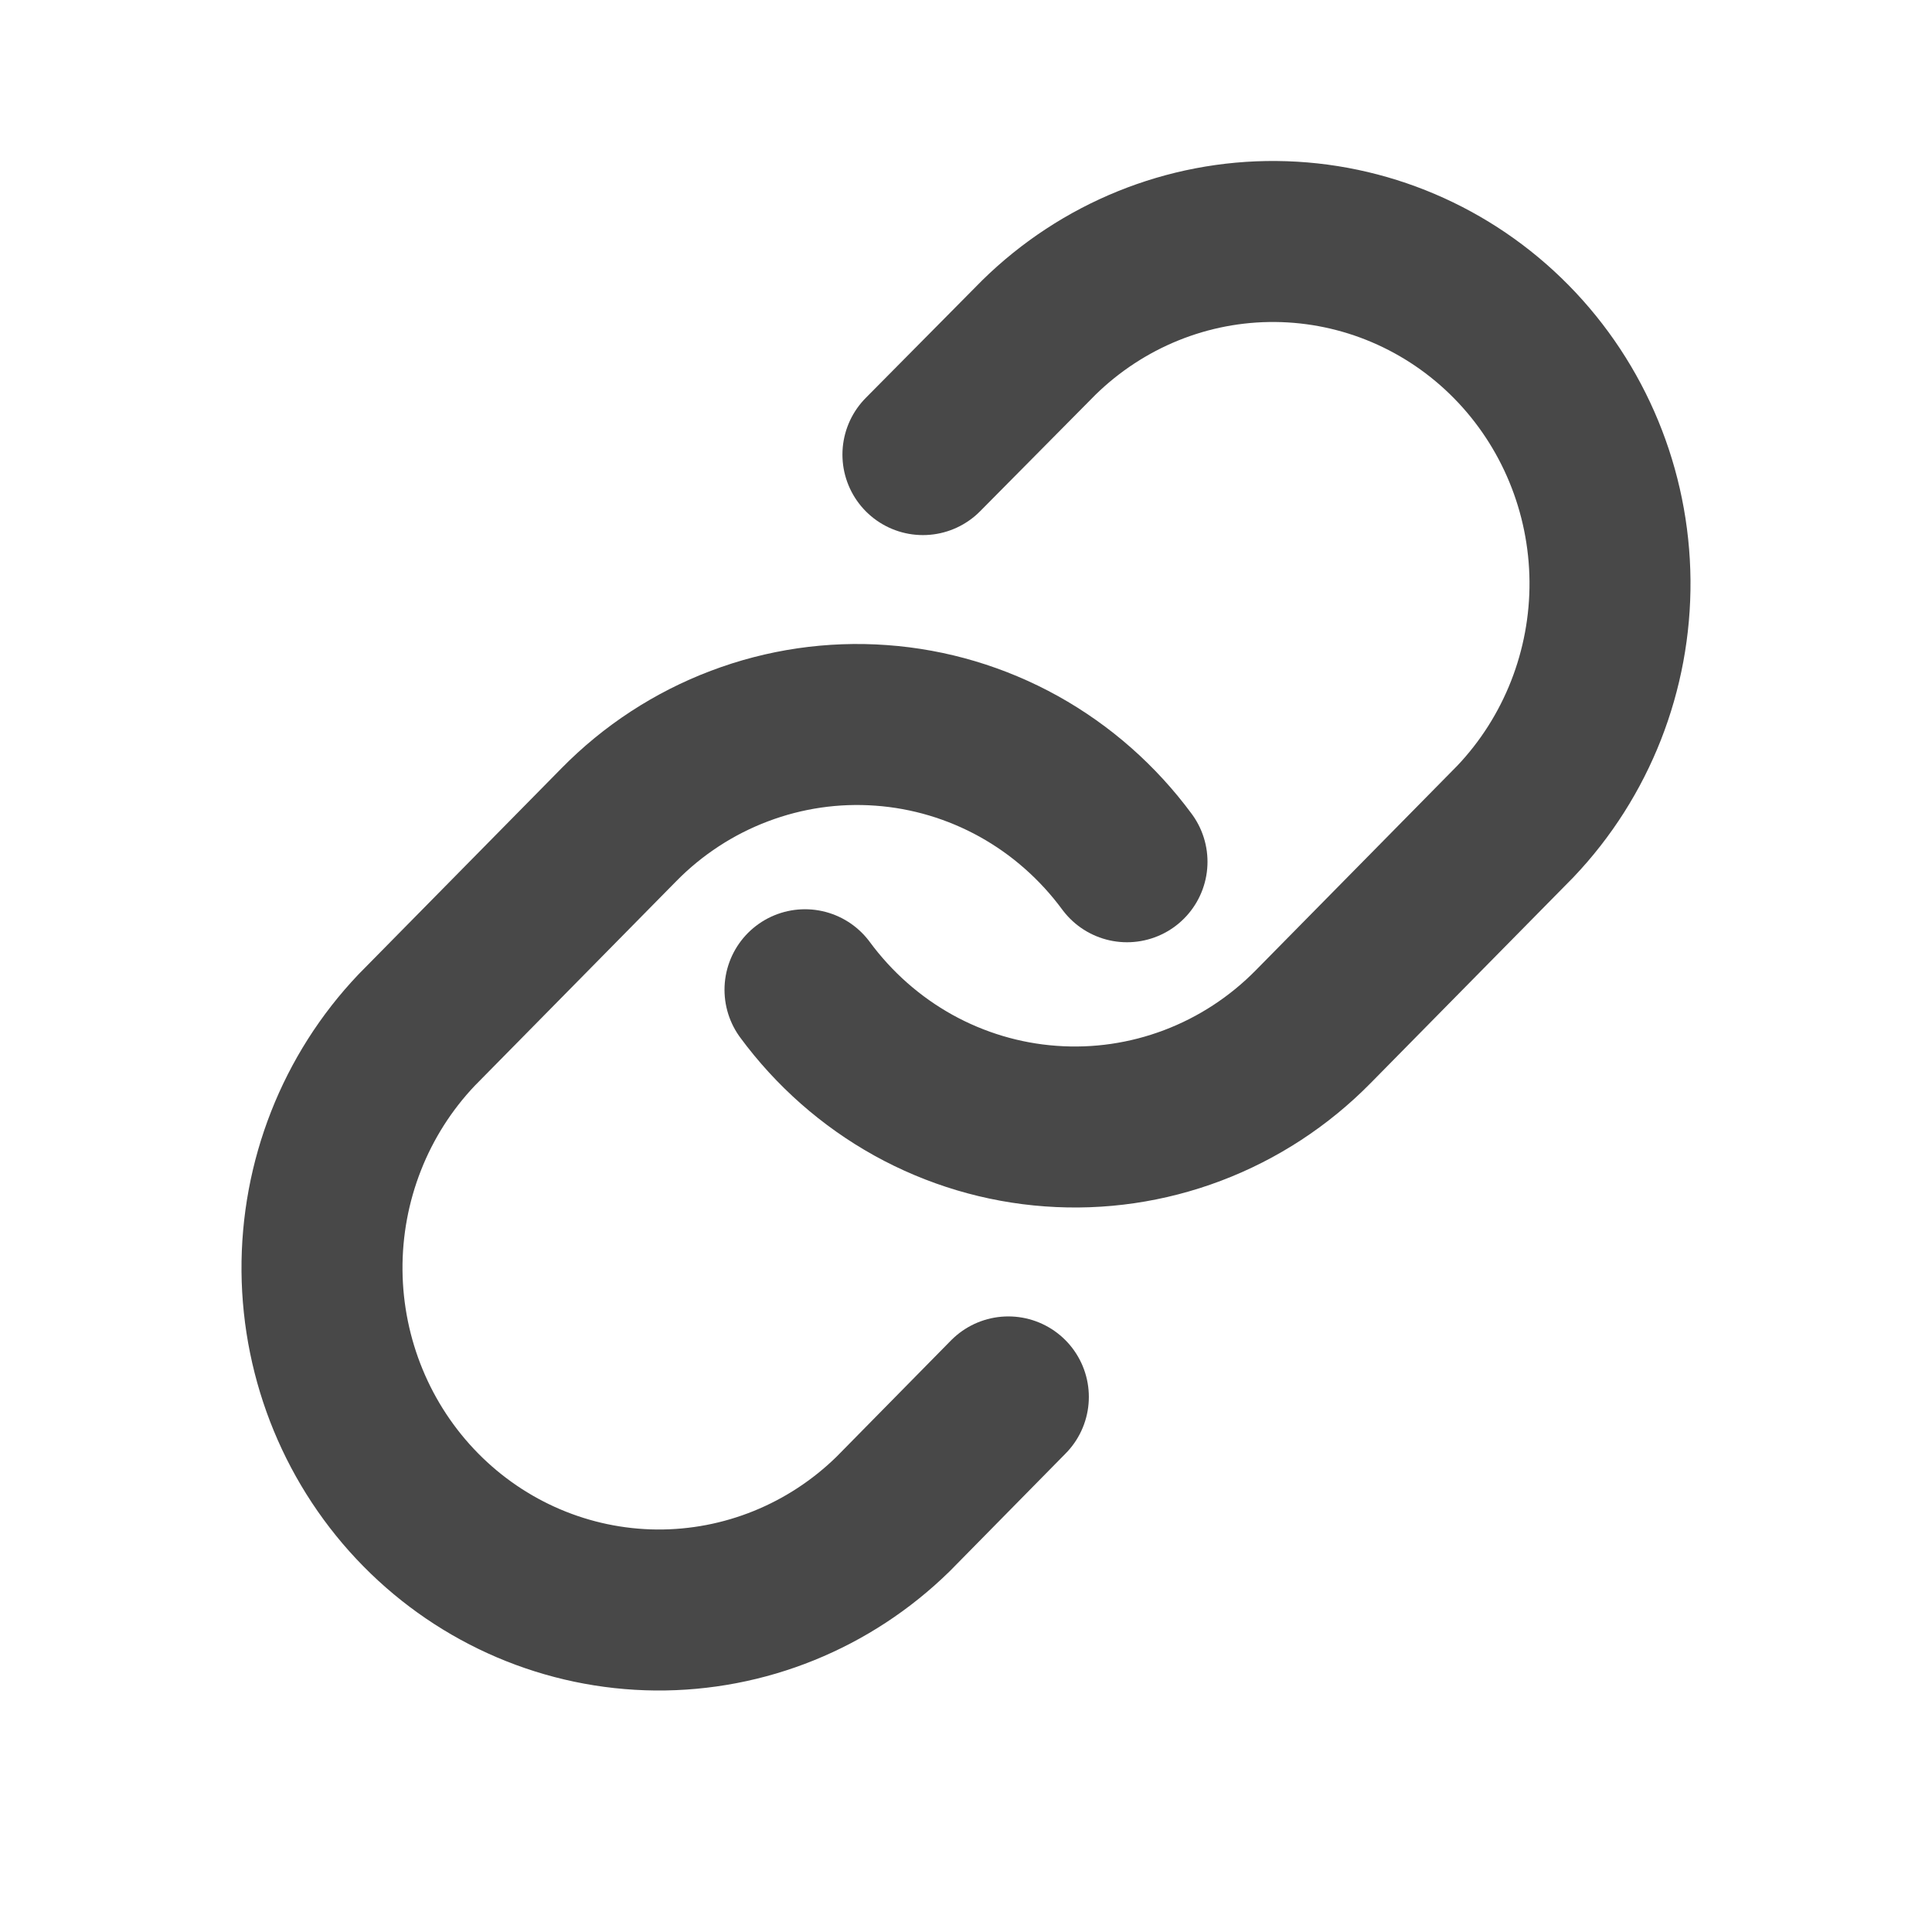
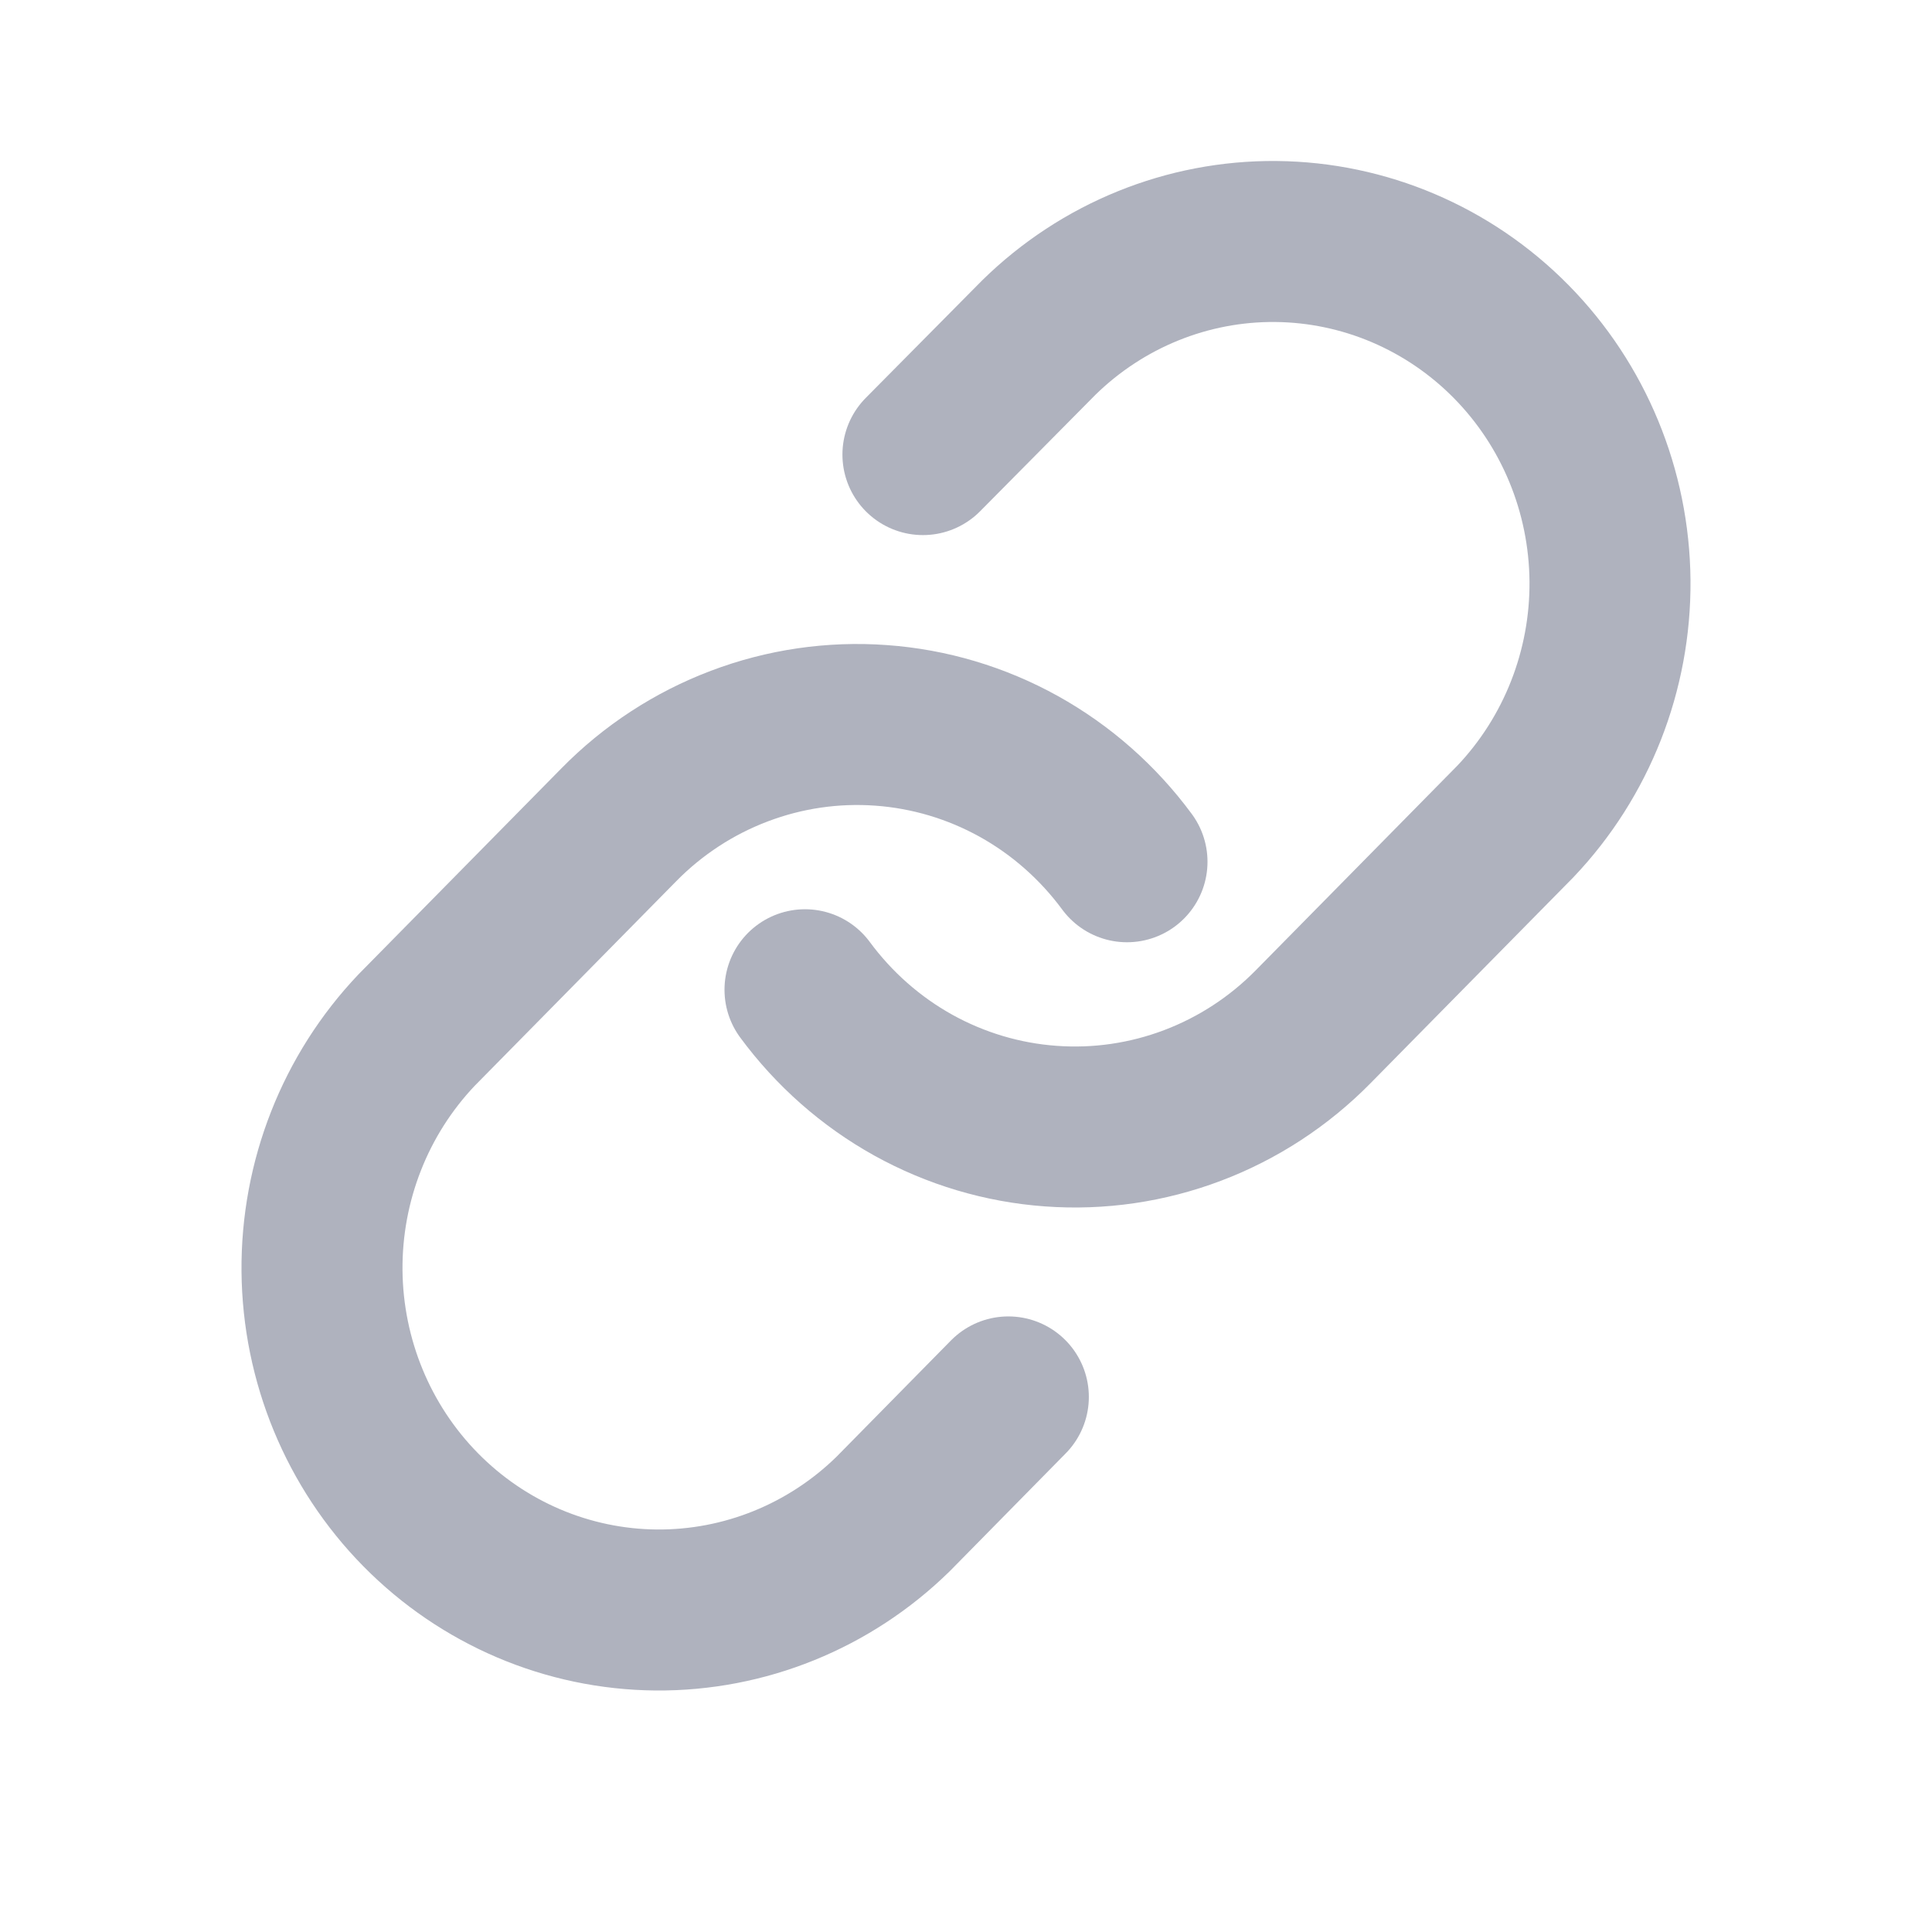
<svg xmlns="http://www.w3.org/2000/svg" width="24" height="24" viewBox="0 0 24 24" fill="none">
-   <path d="M10 12.295C10.36 12.783 10.818 13.187 11.345 13.48C11.872 13.772 12.454 13.946 13.053 13.989C13.652 14.033 14.253 13.945 14.815 13.732C15.378 13.519 15.889 13.185 16.313 12.754L18.825 10.204C19.587 9.402 20.009 8.328 20 7.214C19.99 6.099 19.55 5.033 18.774 4.245C17.998 3.457 16.948 3.01 15.85 3C14.752 2.99 13.695 3.419 12.905 4.193L11.465 5.647" stroke="#484848" stroke-width="2" stroke-linecap="round" stroke-linejoin="round" />
-   <path d="M14 10.705C13.64 10.217 13.182 9.813 12.655 9.52C12.128 9.228 11.546 9.054 10.947 9.011C10.348 8.967 9.747 9.055 9.185 9.268C8.622 9.481 8.111 9.814 7.687 10.246L5.175 12.796C4.413 13.598 3.991 14.672 4 15.786C4.01 16.901 4.45 17.967 5.226 18.755C6.002 19.543 7.052 19.99 8.15 20C9.248 20.009 10.305 19.581 11.095 18.807L12.526 17.353" stroke="#484848" stroke-width="2" stroke-linecap="round" stroke-linejoin="round" />
+   <path d="M10 12.295C10.36 12.783 10.818 13.187 11.345 13.48C11.872 13.772 12.454 13.946 13.053 13.989C13.652 14.033 14.253 13.945 14.815 13.732C15.378 13.519 15.889 13.185 16.313 12.754L18.825 10.204C19.587 9.402 20.009 8.328 20 7.214C19.99 6.099 19.55 5.033 18.774 4.245C17.998 3.457 16.948 3.01 15.85 3C14.752 2.99 13.695 3.419 12.905 4.193L11.465 5.647" stroke="#AFB2BE" stroke-width="2" stroke-linecap="round" stroke-linejoin="round" />
+   <path d="M14 10.705C13.64 10.217 13.182 9.813 12.655 9.52C12.128 9.228 11.546 9.054 10.947 9.011C10.348 8.967 9.747 9.055 9.185 9.268C8.622 9.481 8.111 9.814 7.687 10.246L5.175 12.796C4.413 13.598 3.991 14.672 4 15.786C4.01 16.901 4.45 17.967 5.226 18.755C6.002 19.543 7.052 19.99 8.15 20C9.248 20.009 10.305 19.581 11.095 18.807L12.526 17.353" stroke="#AFB2BE" stroke-width="2" stroke-linecap="round" stroke-linejoin="round" />
</svg>
